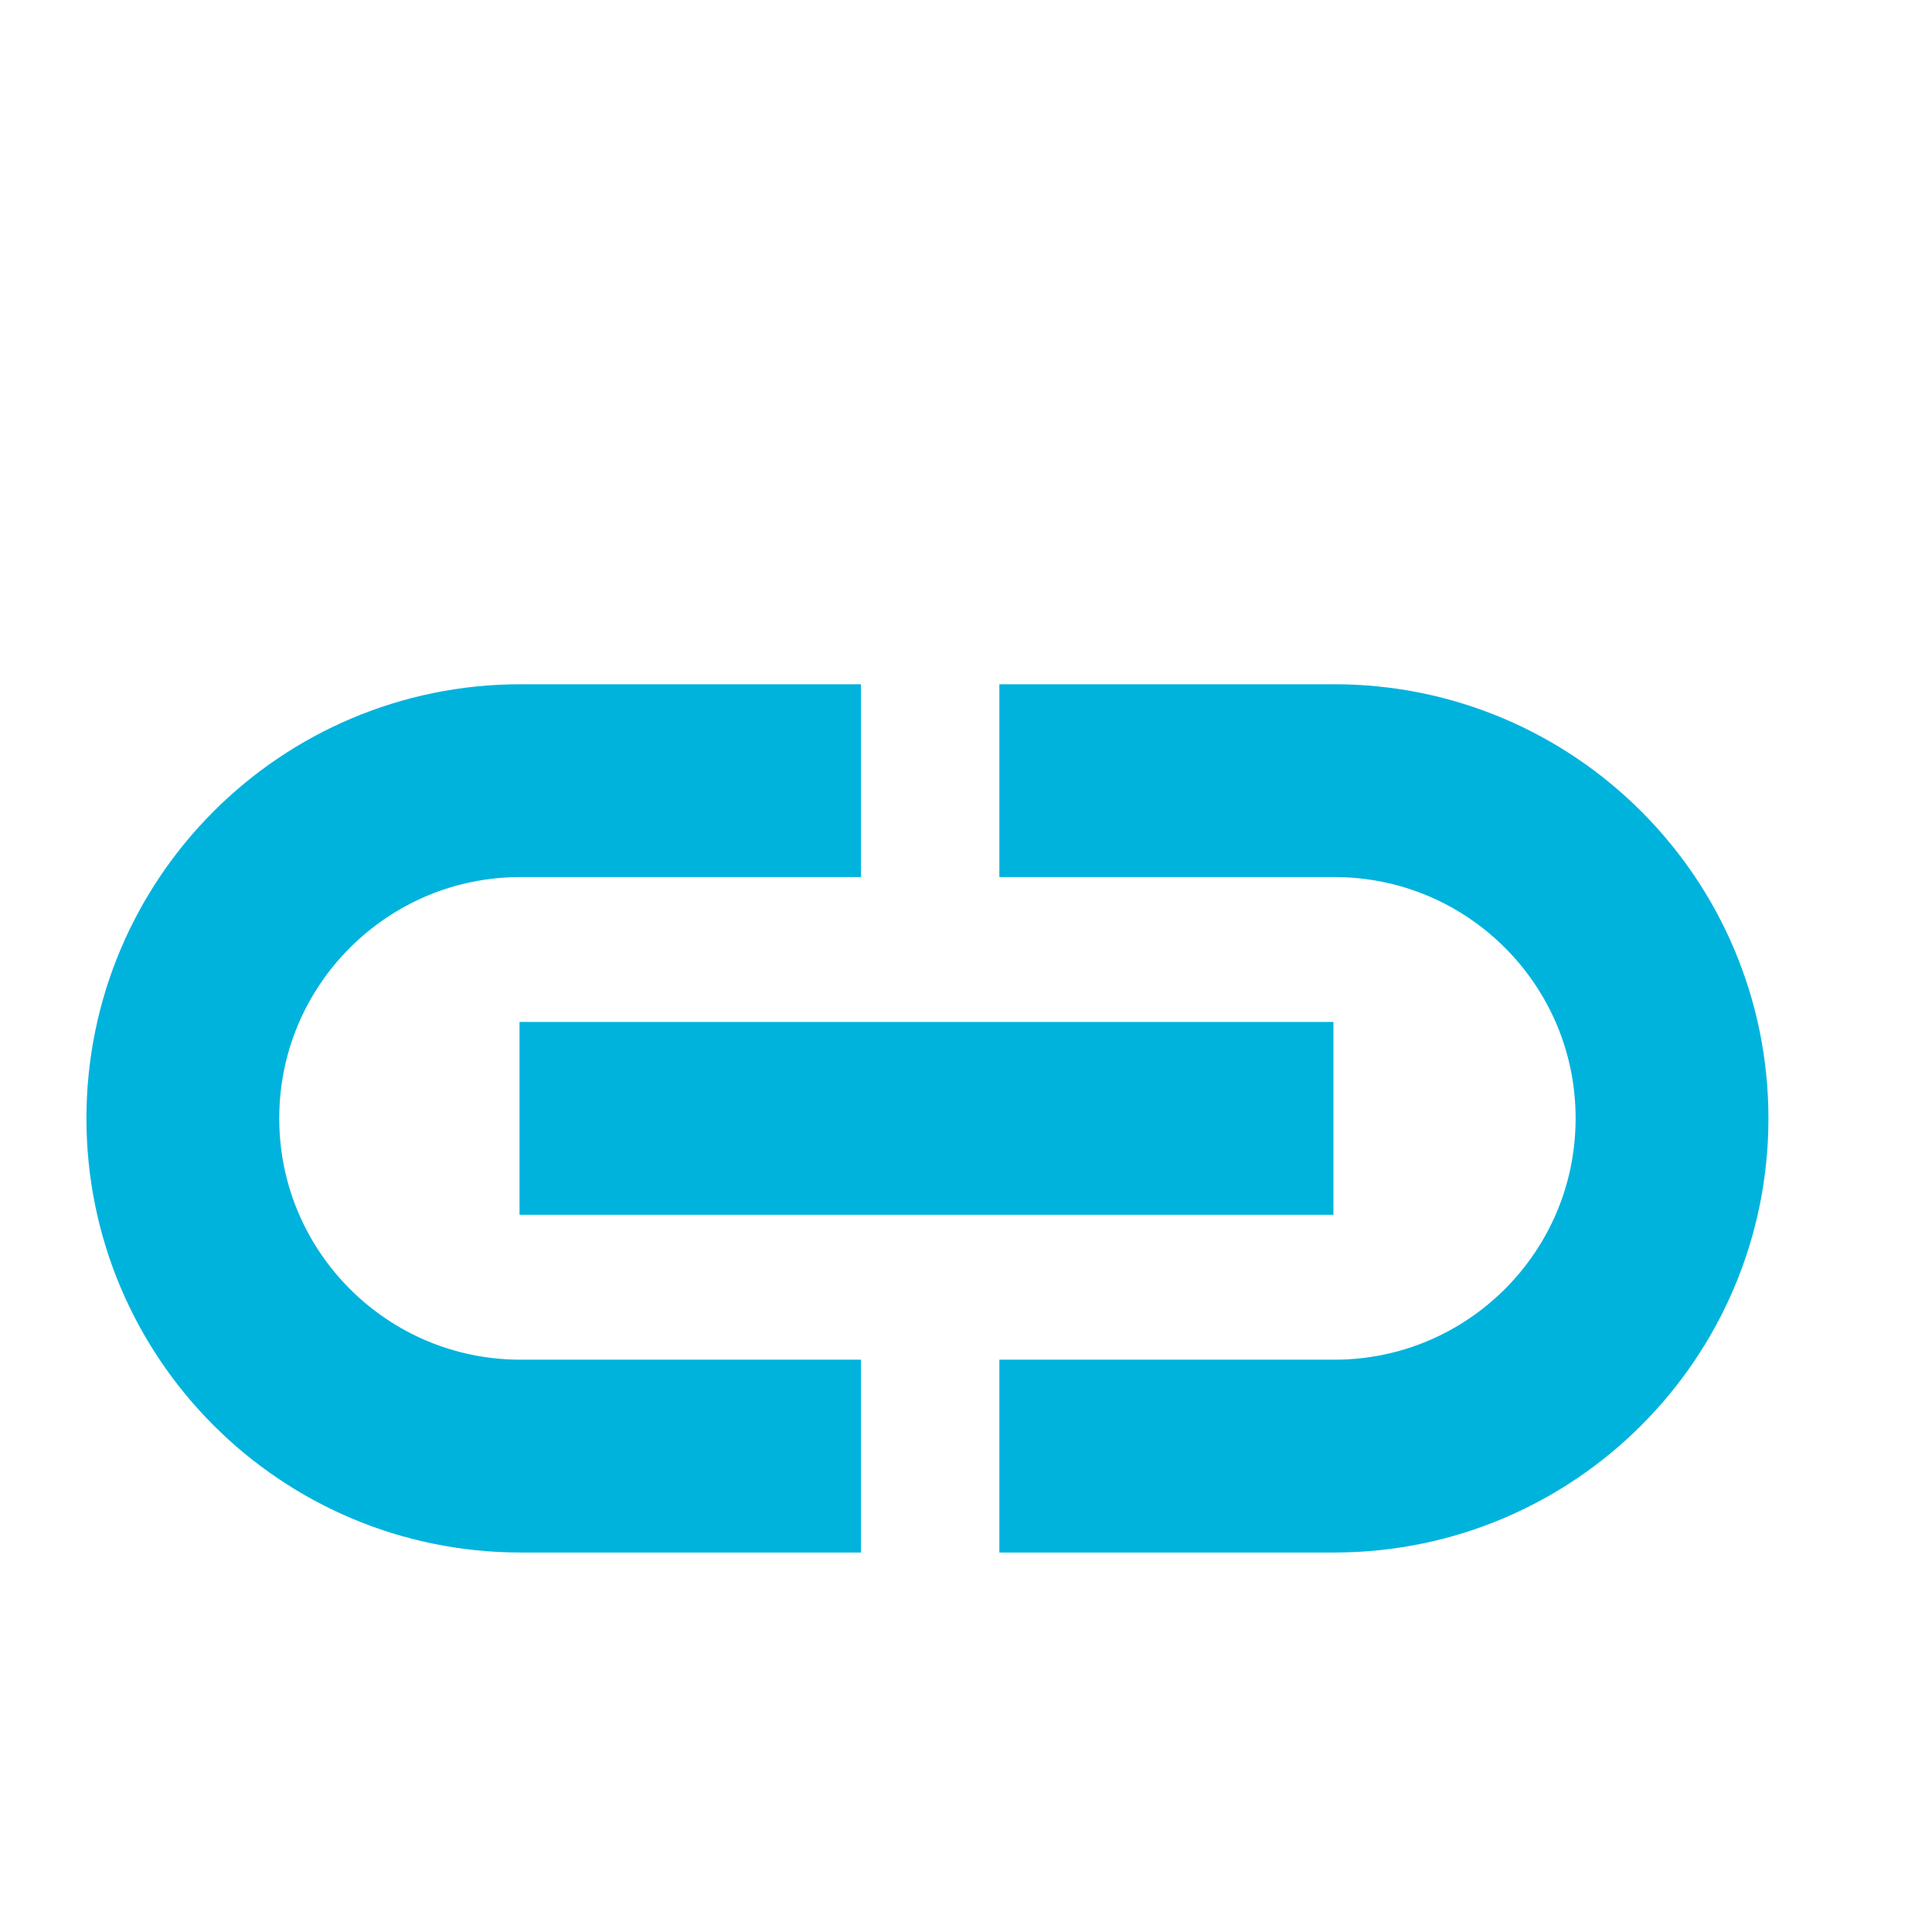
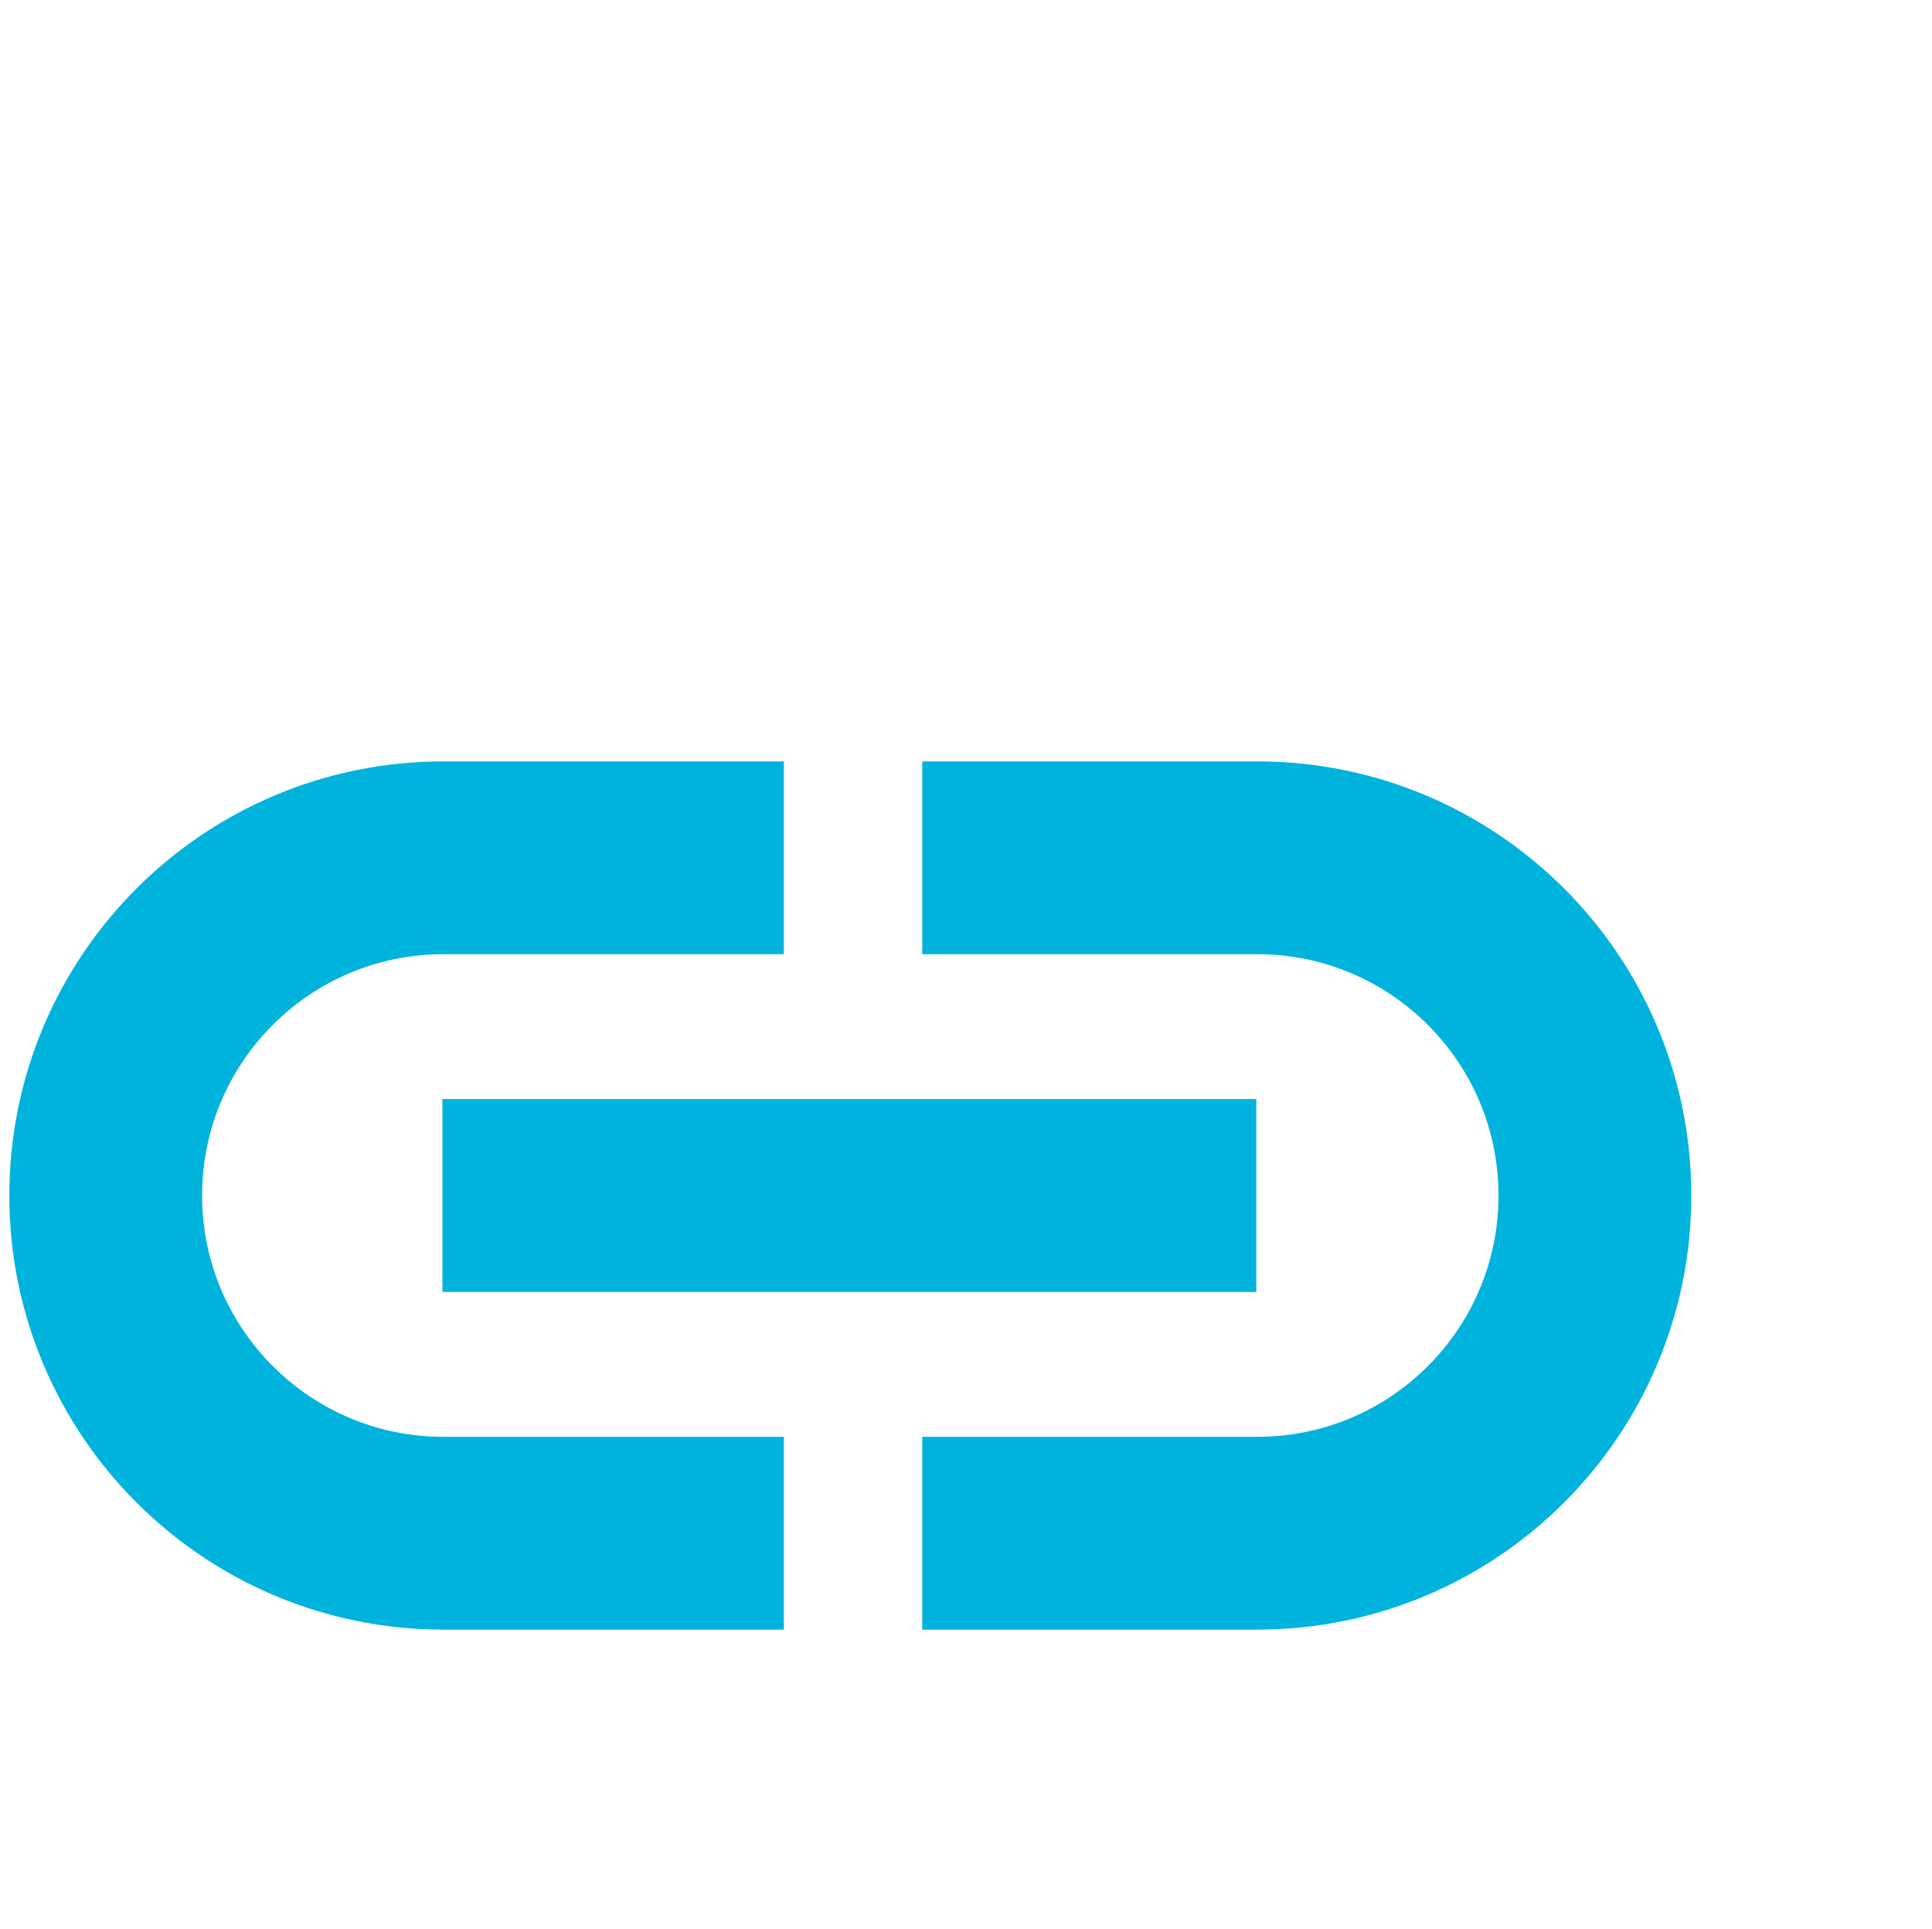
- <svg xmlns="http://www.w3.org/2000/svg" version="1.1" id="Layer_1" x="0px" y="0px" width="501px" height="500px" viewBox="-250 0 501 500" enable-background="new -250 0 501 500" xml:space="preserve">
-   <path fill="none" stroke="#00B3DD" stroke-width="50" stroke-miterlimit="10" d="M9.149,202.428h86.864  c48.365,0,87.572,39.207,87.572,87.572l0,0c0,48.365-39.207,87.572-87.572,87.572H9.149 M-26.734,202.428h-88.279  c-48.365,0-87.572,39.207-87.572,87.572l0,0c0,48.365,39.207,87.572,87.572,87.572h88.279 M95.777,290H-115.28" />
+ <svg xmlns="http://www.w3.org/2000/svg" version="1.1" id="Layer_1" x="0px" y="0px" width="501px" height="500px" viewBox="0 0 501 500" enable-background="new 0 0 501 500" xml:space="preserve">
+   <path fill="none" stroke="#00B3DD" stroke-width="50" stroke-miterlimit="10" d="M239.149,222.428h86.864  c48.365,0,87.572,39.207,87.572,87.572l0,0c0,48.365-39.207,87.572-87.572,87.572h-86.864 M203.266,222.428h-88.279  c-48.365,0-87.572,39.207-87.572,87.572l0,0c0,48.365,39.207,87.572,87.572,87.572h88.279 M325.777,310H114.72" />
</svg>
